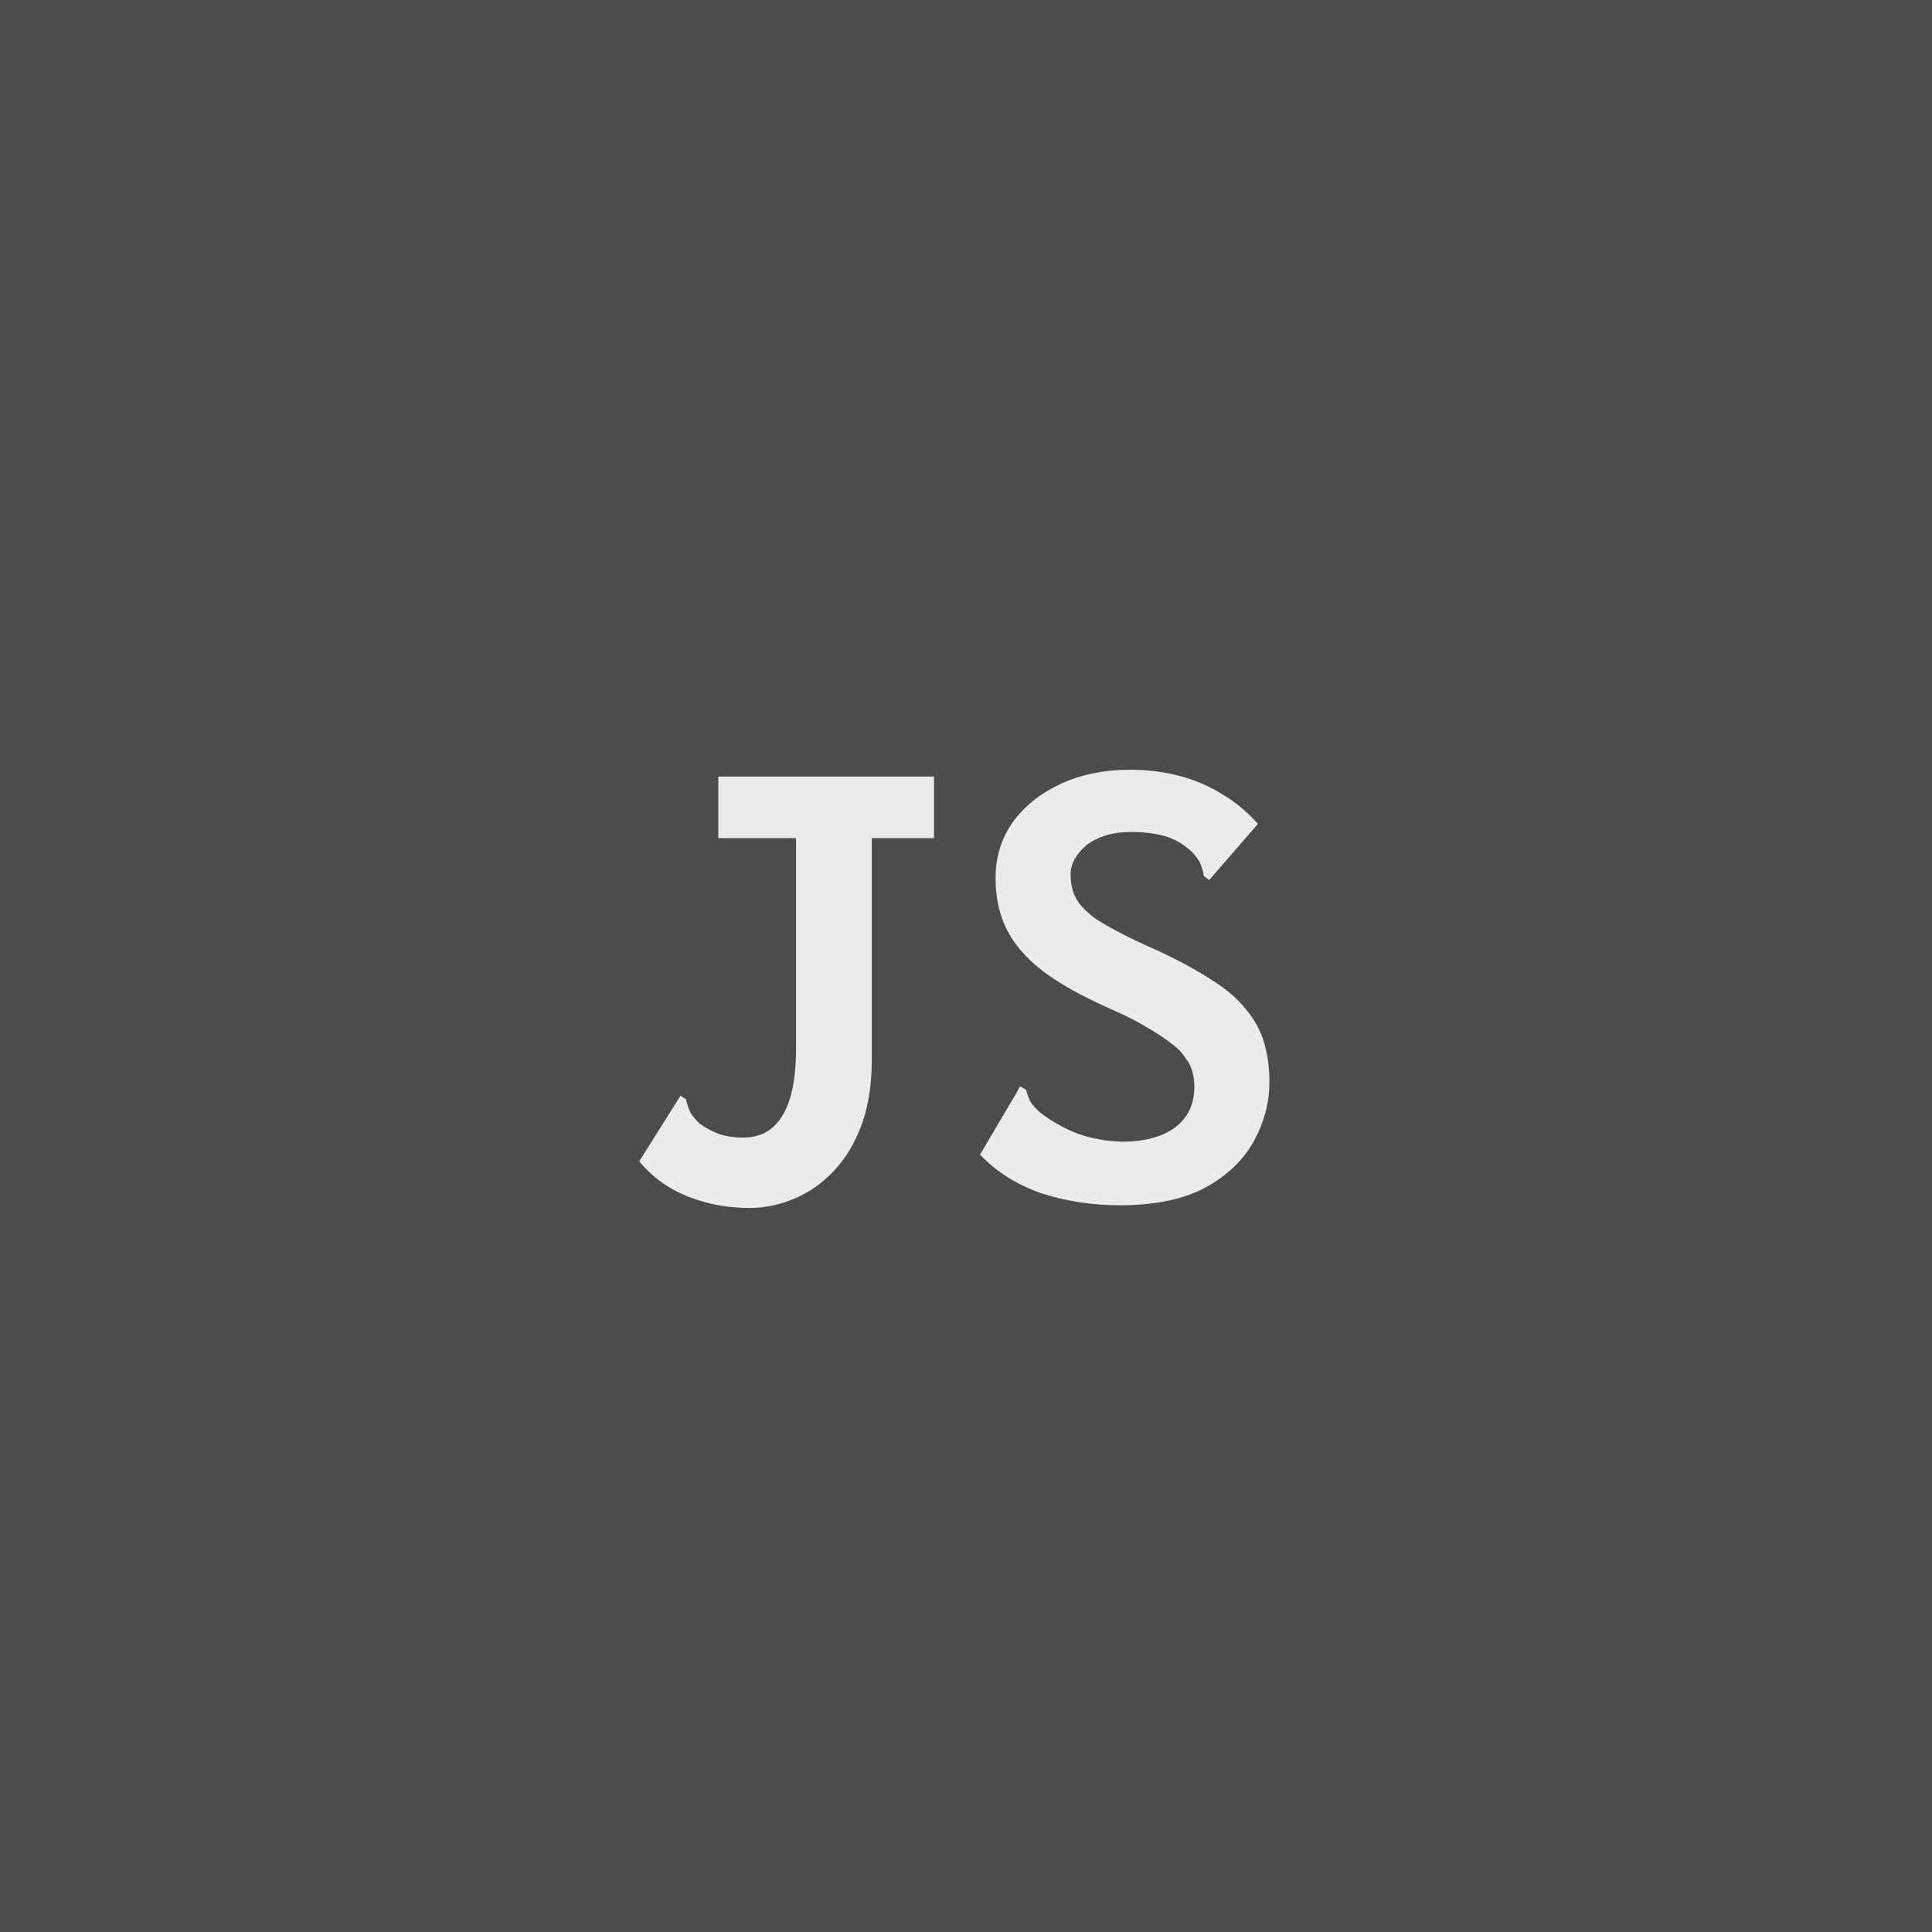
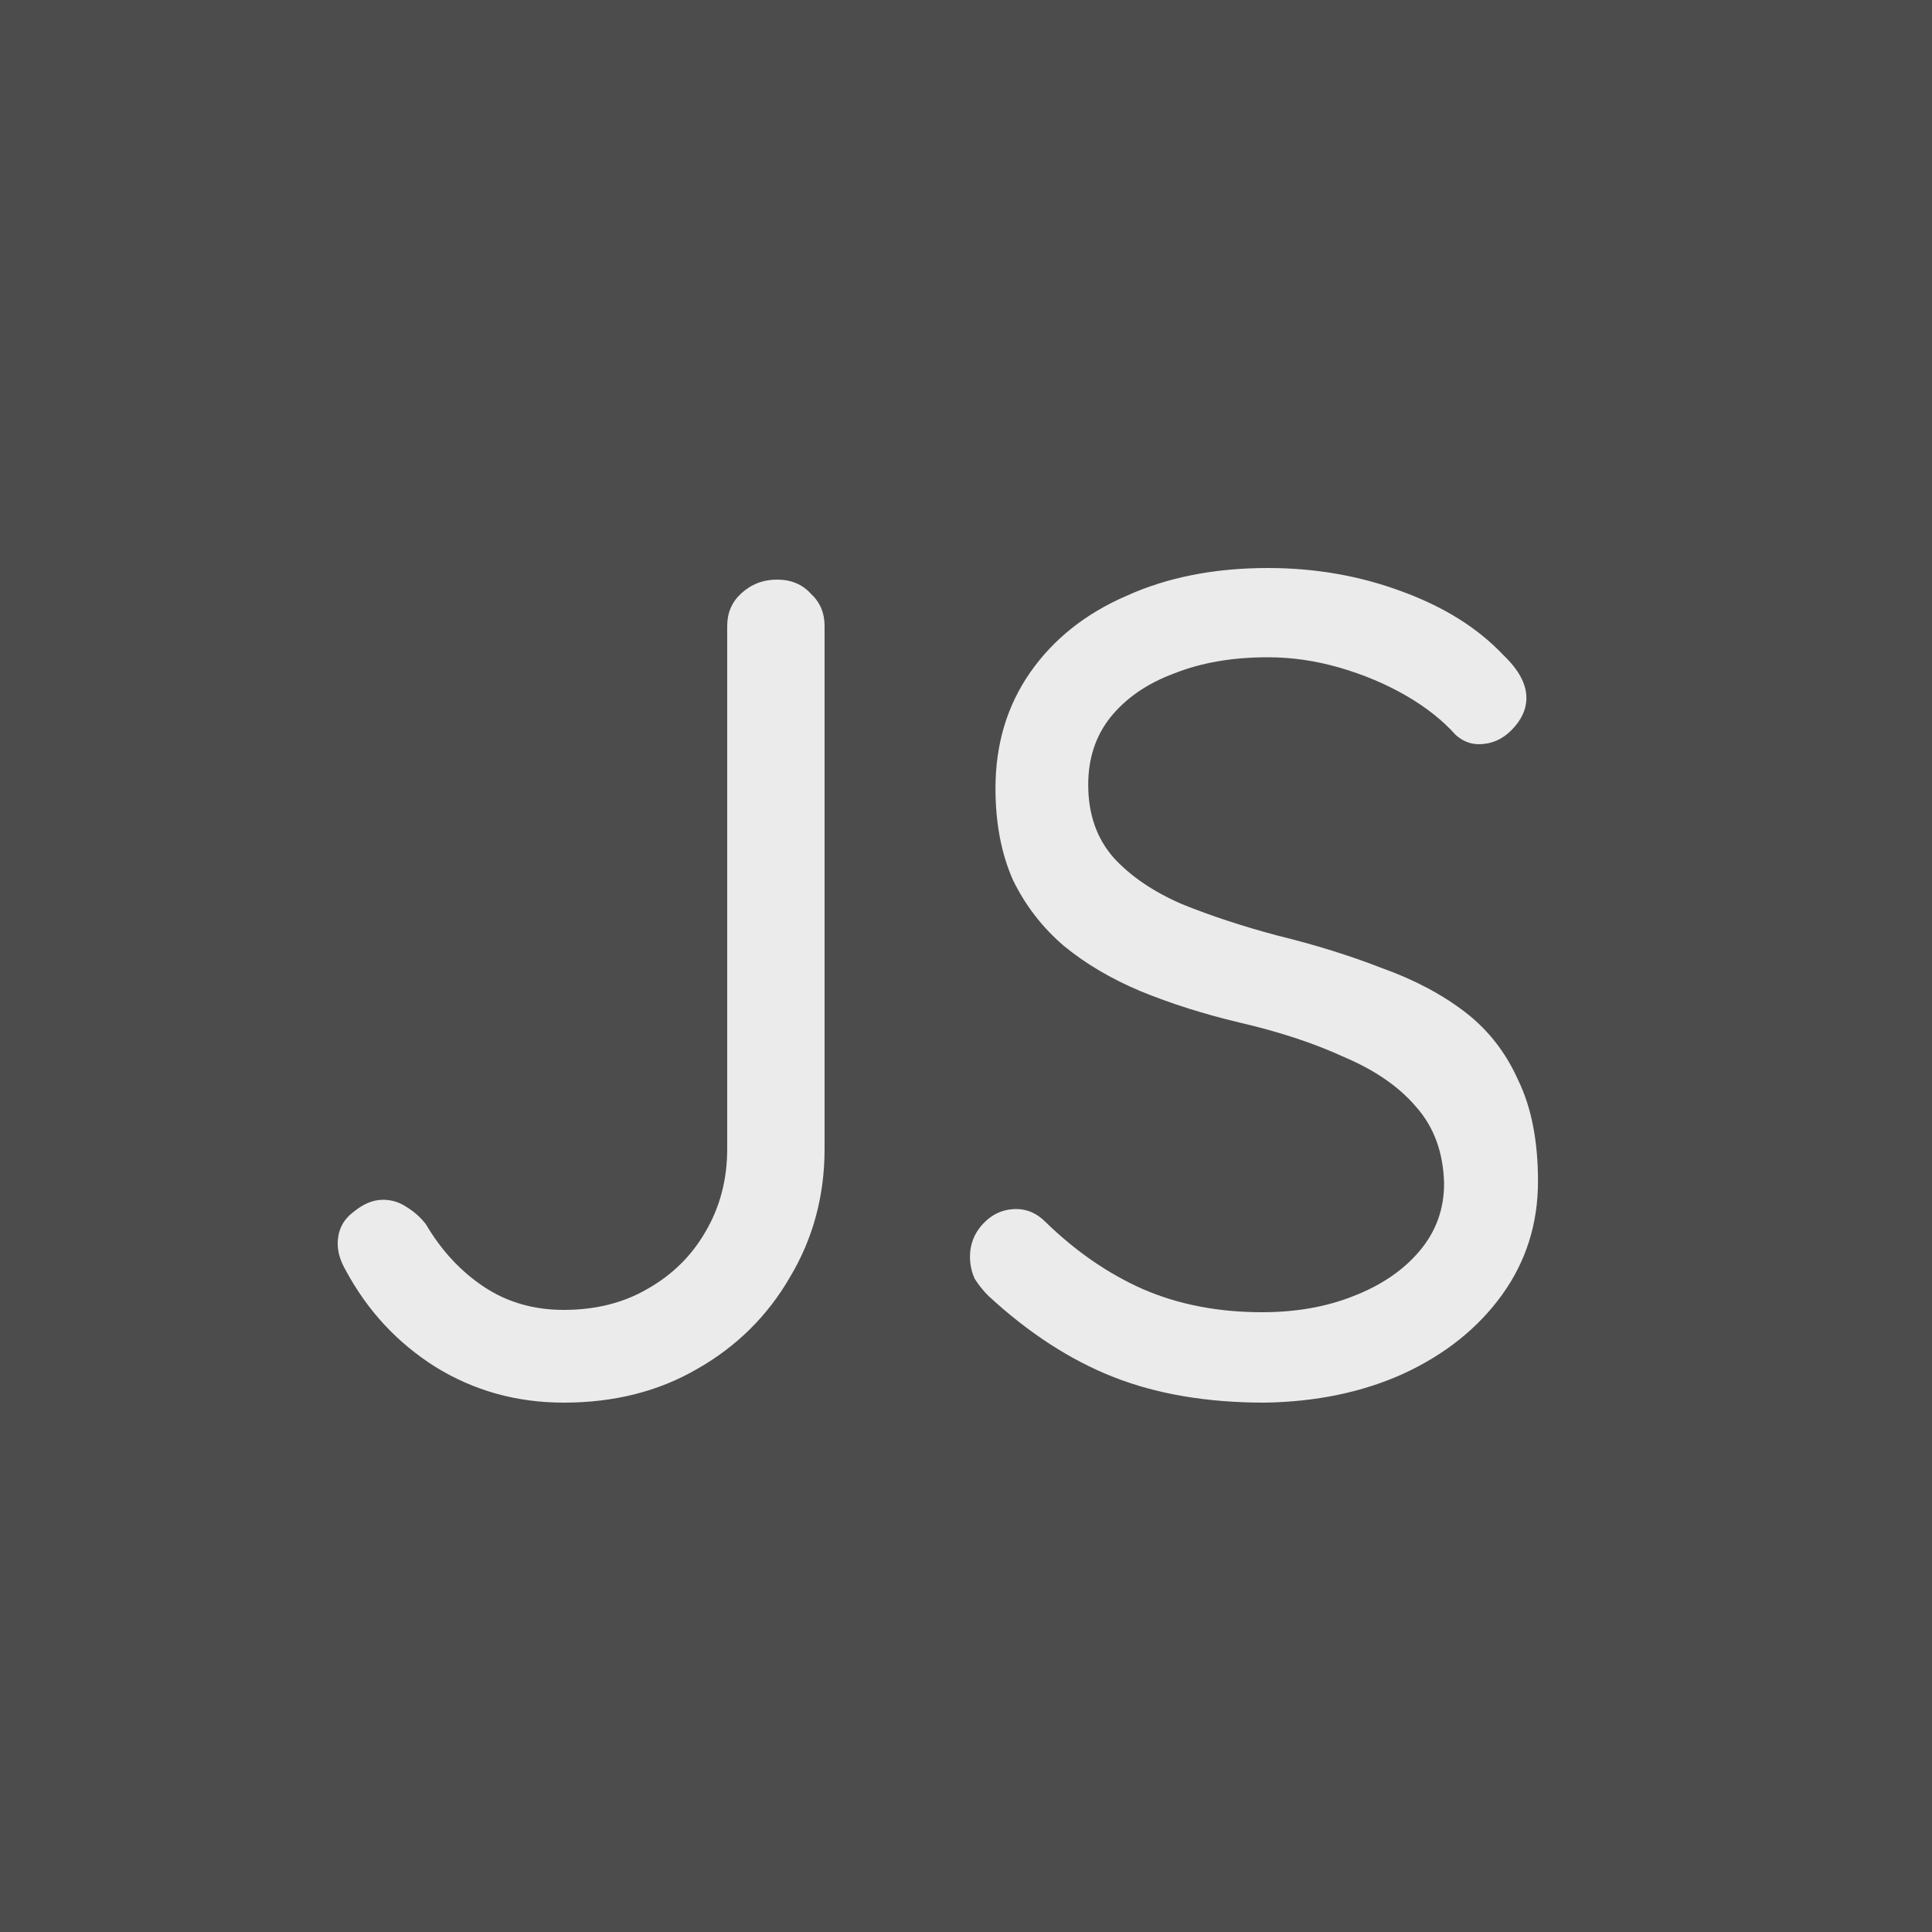
<svg xmlns="http://www.w3.org/2000/svg" width="50" height="50" viewBox="0 0 50 50" fill="none">
  <rect width="50" height="50" fill="#4C4C4C" />
-   <path d="M19.395 31.262C18.835 31.262 18.304 31.163 17.802 30.965C17.301 30.767 16.881 30.463 16.543 30.055L17.523 28.497L17.61 28.358L17.75 28.445C17.773 28.538 17.802 28.632 17.837 28.725C17.872 28.818 17.96 28.935 18.1 29.075C18.263 29.192 18.438 29.285 18.625 29.355C18.812 29.413 19.01 29.442 19.22 29.442C19.523 29.442 19.774 29.361 19.973 29.198C20.183 29.023 20.34 28.766 20.445 28.427C20.55 28.078 20.602 27.646 20.602 27.133V21.69H18.59V20.098H24.172V21.69H22.562V27.273C22.574 27.961 22.492 28.556 22.317 29.058C22.142 29.547 21.903 29.956 21.6 30.282C21.297 30.609 20.953 30.854 20.567 31.017C20.183 31.181 19.792 31.262 19.395 31.262ZM28.985 31.192C28.262 31.192 27.579 31.087 26.938 30.878C26.308 30.656 25.782 30.323 25.363 29.88L26.325 28.253L26.395 28.113L26.552 28.2C26.576 28.282 26.605 28.369 26.64 28.462C26.687 28.556 26.78 28.667 26.92 28.795C27.212 29.017 27.532 29.198 27.883 29.337C28.244 29.466 28.635 29.536 29.055 29.547C29.323 29.547 29.568 29.518 29.79 29.46C30.023 29.402 30.222 29.314 30.385 29.198C30.548 29.081 30.677 28.935 30.77 28.76C30.863 28.573 30.91 28.363 30.91 28.13C30.91 27.99 30.892 27.856 30.858 27.727C30.823 27.599 30.758 27.477 30.665 27.36C30.583 27.232 30.461 27.109 30.297 26.992C30.134 26.864 29.93 26.73 29.685 26.59C29.44 26.438 29.131 26.281 28.758 26.117C28.011 25.791 27.416 25.458 26.973 25.12C26.541 24.782 26.232 24.42 26.045 24.035C25.858 23.65 25.765 23.212 25.765 22.723C25.765 22.186 25.911 21.707 26.203 21.288C26.506 20.867 26.92 20.535 27.445 20.29C27.97 20.045 28.571 19.922 29.247 19.922C29.703 19.922 30.128 19.975 30.525 20.08C30.922 20.185 31.289 20.343 31.628 20.552C31.966 20.751 32.275 21.008 32.555 21.323L31.4 22.652L31.295 22.775L31.155 22.67C31.143 22.577 31.12 22.489 31.085 22.407C31.062 22.314 30.986 22.198 30.858 22.058C30.636 21.848 30.397 21.707 30.14 21.637C29.895 21.567 29.603 21.532 29.265 21.532C29.02 21.532 28.804 21.562 28.617 21.62C28.431 21.678 28.267 21.76 28.128 21.865C27.999 21.97 27.894 22.093 27.812 22.233C27.742 22.361 27.707 22.495 27.707 22.635C27.707 22.775 27.725 22.909 27.76 23.038C27.795 23.154 27.853 23.271 27.935 23.387C28.028 23.504 28.157 23.627 28.32 23.755C28.495 23.872 28.717 24 28.985 24.14C29.253 24.28 29.586 24.438 29.983 24.613C30.531 24.869 30.992 25.12 31.365 25.365C31.738 25.598 32.03 25.849 32.24 26.117C32.462 26.374 32.619 26.66 32.712 26.975C32.806 27.278 32.852 27.622 32.852 28.008C32.852 28.532 32.718 29.04 32.45 29.53C32.182 30.02 31.762 30.422 31.19 30.738C30.618 31.041 29.883 31.192 28.985 31.192Z" fill="#EBEBEB" />
+   <path d="M14.59 36.3C13.37 36.3 12.26 35.99 11.26 35.37C10.28 34.75 9.51 33.92 8.95 32.88C8.81 32.64 8.74 32.41 8.74 32.19C8.74 31.85 8.87 31.58 9.13 31.38C9.39 31.16 9.65 31.05 9.91 31.05C10.13 31.05 10.33 31.11 10.51 31.23C10.71 31.35 10.88 31.5 11.02 31.68C11.42 32.36 11.92 32.9 12.52 33.3C13.12 33.7 13.81 33.9 14.59 33.9C15.41 33.9 16.13 33.72 16.75 33.36C17.39 33 17.89 32.51 18.25 31.89C18.63 31.25 18.82 30.53 18.82 29.73V16.2C18.82 15.86 18.94 15.58 19.18 15.36C19.44 15.12 19.75 15 20.11 15C20.47 15 20.76 15.12 20.98 15.36C21.22 15.58 21.34 15.86 21.34 16.2V29.73C21.34 30.95 21.04 32.06 20.44 33.06C19.86 34.06 19.06 34.85 18.04 35.43C17.04 36.01 15.89 36.3 14.59 36.3ZM32.723 36.3C31.243 36.3 29.943 36.08 28.823 35.64C27.703 35.2 26.623 34.5 25.583 33.54C25.443 33.4 25.323 33.25 25.223 33.09C25.143 32.91 25.103 32.72 25.103 32.52C25.103 32.2 25.213 31.92 25.433 31.68C25.673 31.42 25.963 31.29 26.303 31.29C26.583 31.29 26.833 31.4 27.053 31.62C27.833 32.38 28.673 32.96 29.573 33.36C30.493 33.76 31.523 33.96 32.663 33.96C33.543 33.96 34.333 33.82 35.033 33.54C35.753 33.26 36.323 32.87 36.743 32.37C37.163 31.87 37.373 31.29 37.373 30.63C37.353 29.83 37.113 29.17 36.653 28.65C36.213 28.13 35.593 27.7 34.793 27.36C34.013 27 33.103 26.7 32.063 26.46C31.143 26.24 30.293 25.97 29.513 25.65C28.753 25.33 28.093 24.94 27.533 24.48C26.973 24 26.533 23.43 26.213 22.77C25.913 22.09 25.763 21.3 25.763 20.4C25.763 19.26 26.063 18.26 26.663 17.4C27.263 16.54 28.093 15.88 29.153 15.42C30.213 14.94 31.433 14.7 32.813 14.7C34.033 14.7 35.183 14.9 36.263 15.3C37.363 15.7 38.243 16.25 38.903 16.95C39.303 17.33 39.503 17.7 39.503 18.06C39.503 18.36 39.373 18.64 39.113 18.9C38.873 19.14 38.593 19.26 38.273 19.26C38.053 19.26 37.853 19.18 37.673 19.02C37.333 18.64 36.903 18.3 36.383 18C35.863 17.7 35.293 17.46 34.673 17.28C34.053 17.1 33.433 17.01 32.813 17.01C31.893 17.01 31.083 17.15 30.383 17.43C29.683 17.69 29.133 18.07 28.733 18.57C28.353 19.05 28.163 19.63 28.163 20.31C28.163 21.07 28.383 21.7 28.823 22.2C29.263 22.68 29.853 23.08 30.593 23.4C31.333 23.7 32.153 23.97 33.053 24.21C34.033 24.45 34.933 24.73 35.753 25.05C36.593 25.35 37.313 25.73 37.913 26.19C38.513 26.65 38.973 27.24 39.293 27.96C39.633 28.66 39.803 29.53 39.803 30.57C39.803 31.67 39.493 32.65 38.873 33.51C38.253 34.37 37.403 35.05 36.323 35.55C35.263 36.03 34.063 36.28 32.723 36.3Z" fill="#EBEBEB" />
</svg>
